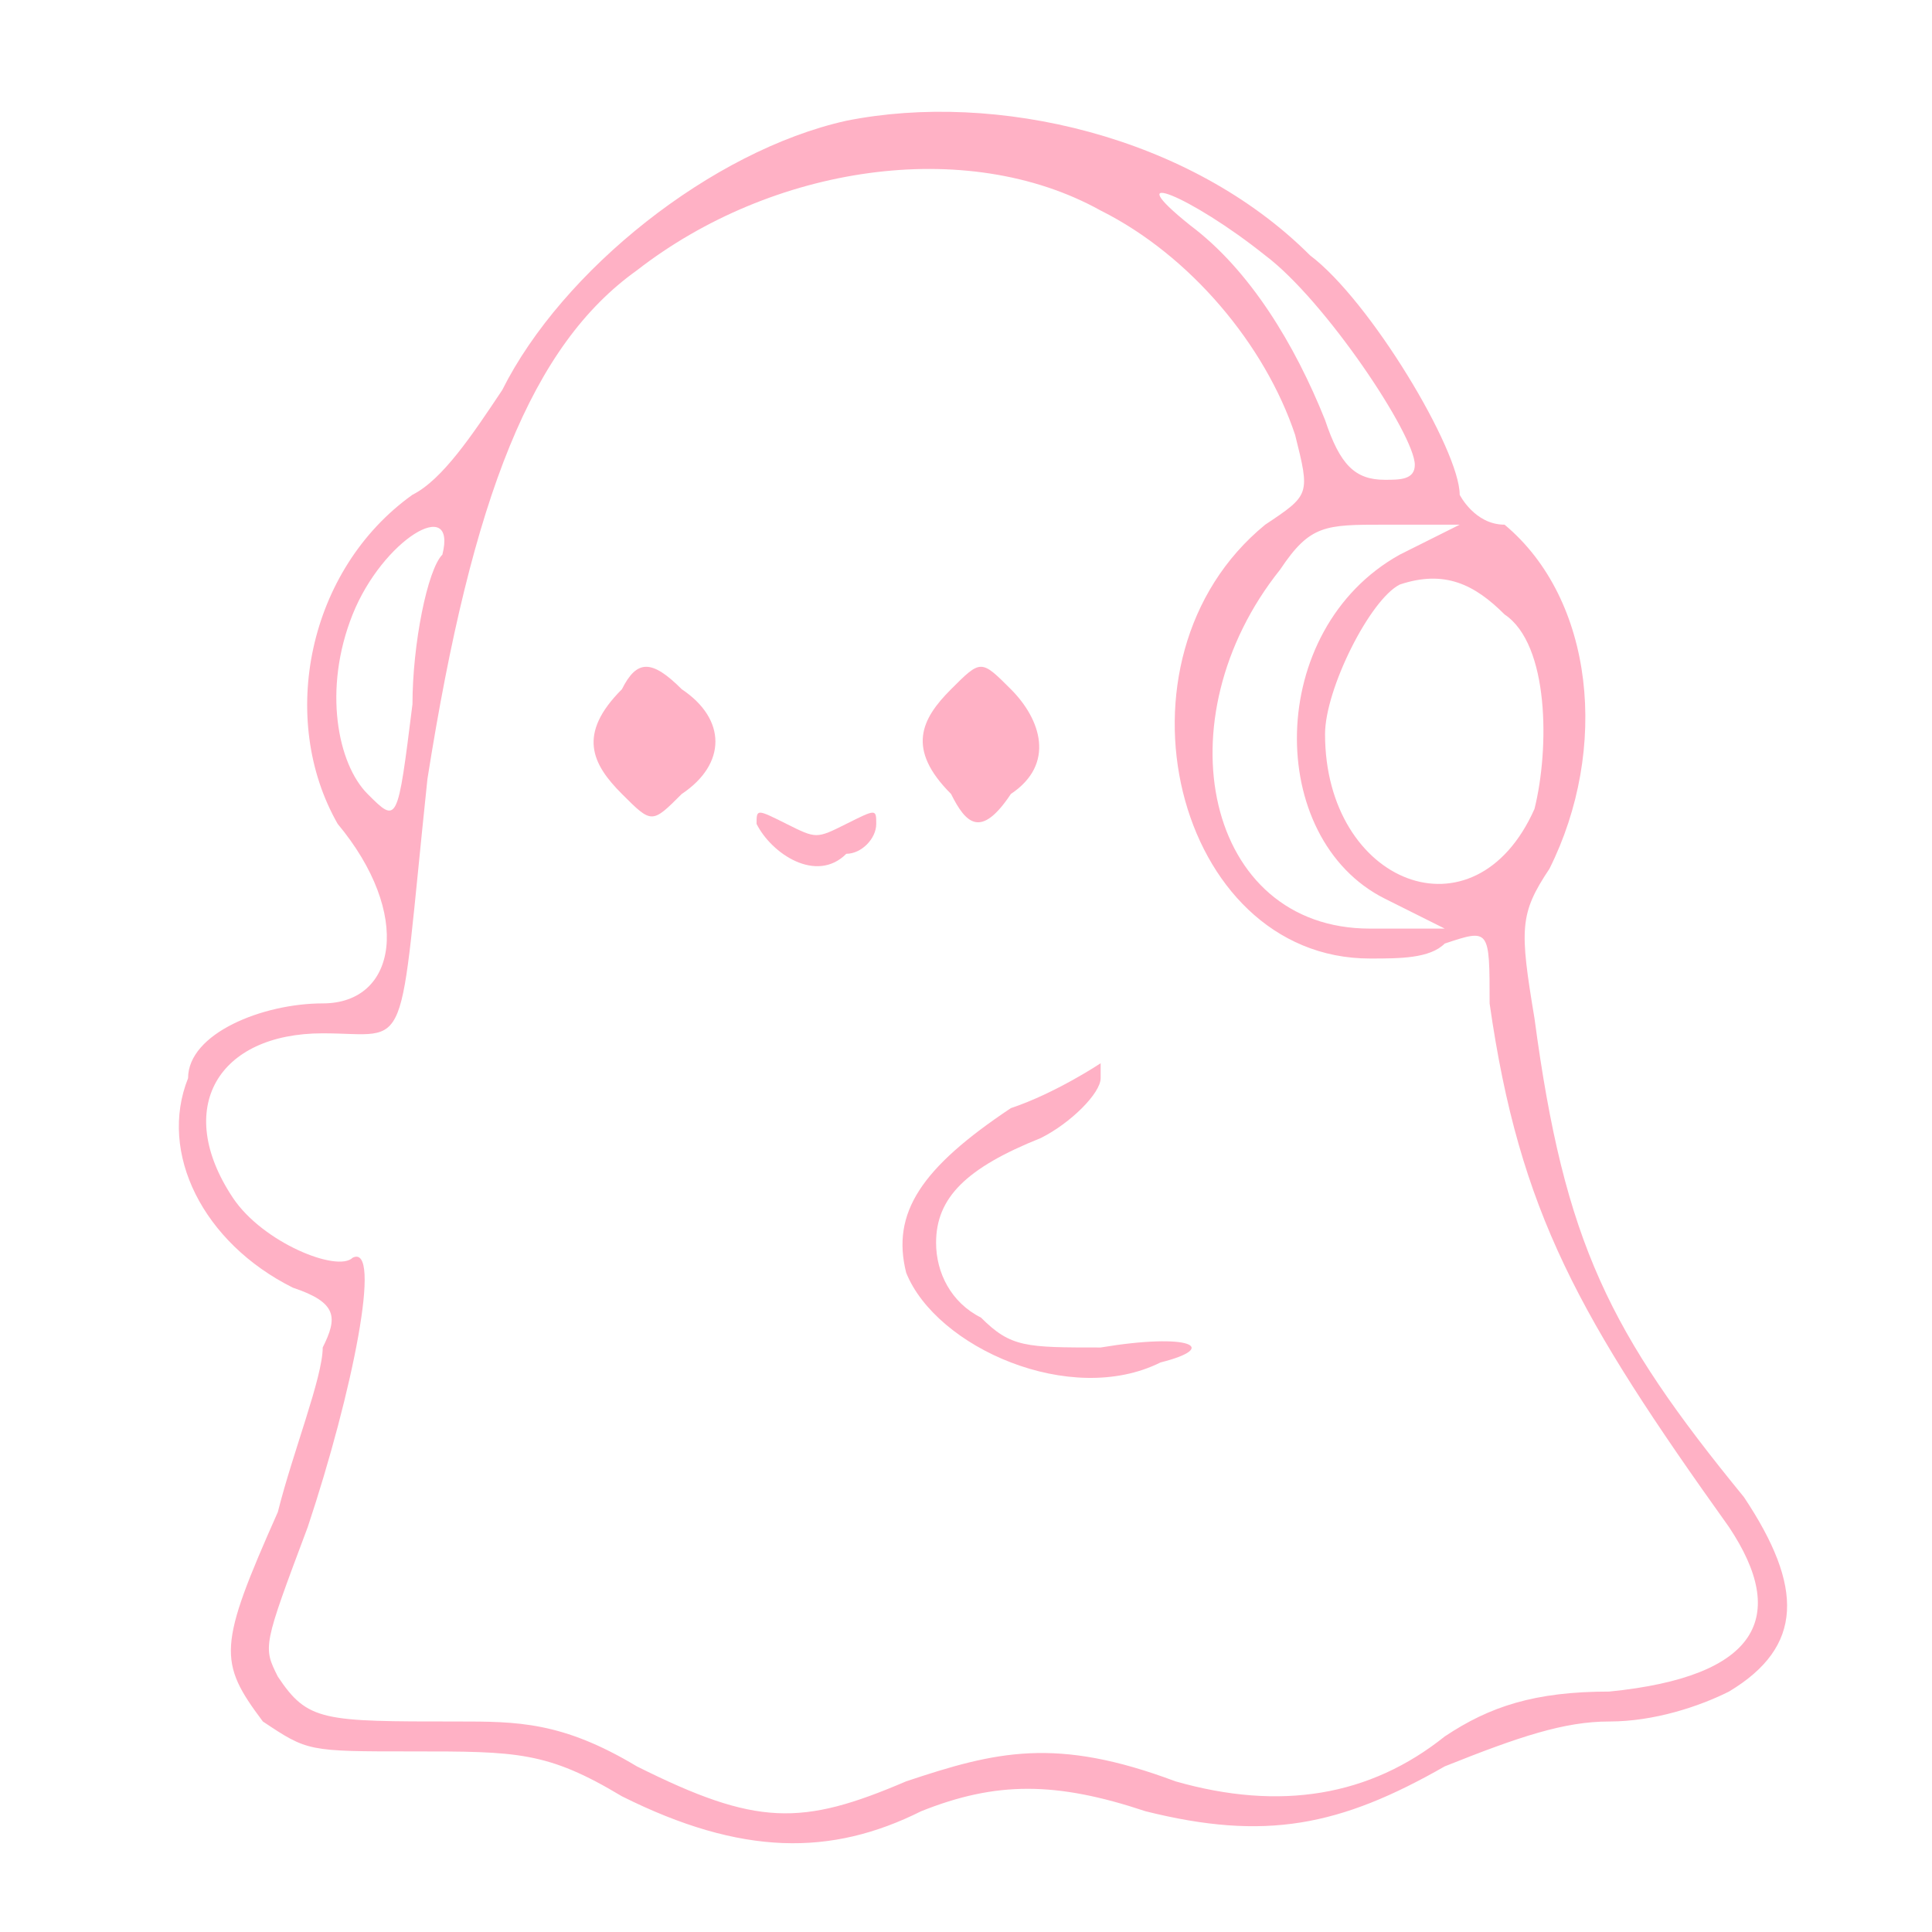
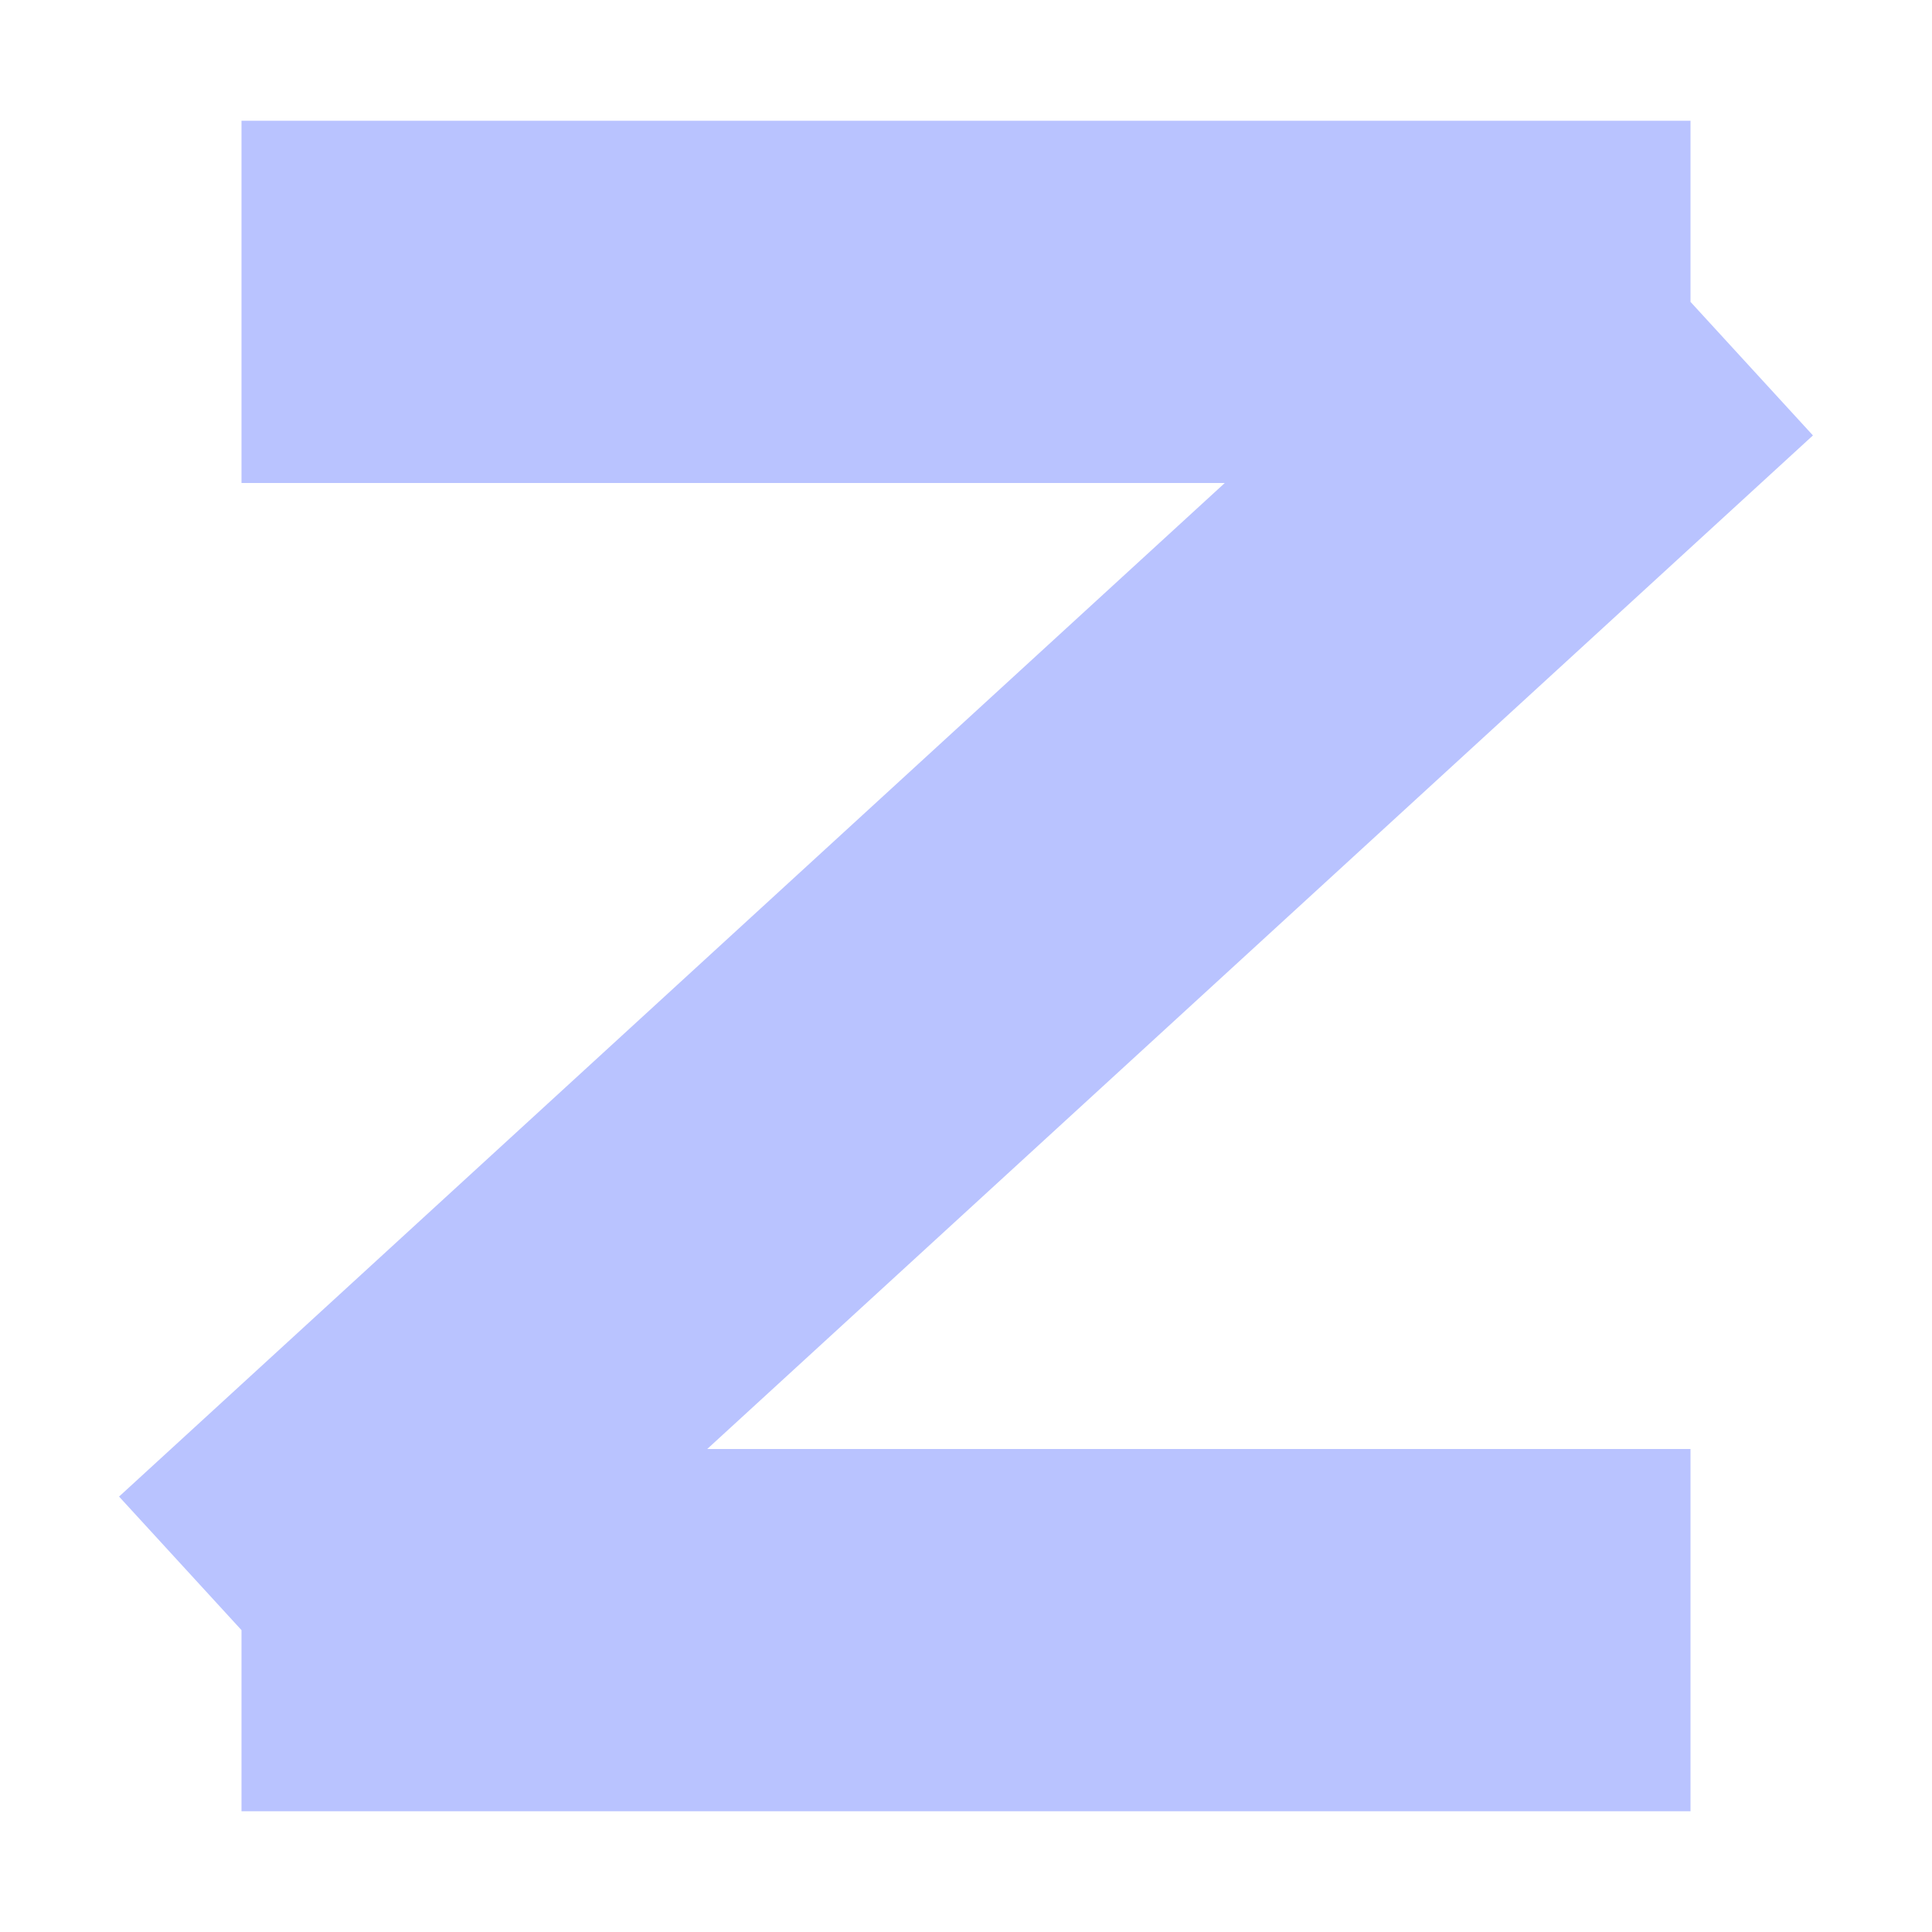
<svg xmlns="http://www.w3.org/2000/svg" id="zuno-symbolic" width="64" height="64" viewBox="0 0 16 16">
  <defs id="defs2">
-     <style id="current-color-scheme" type="text/css">.ColorScheme-Text {color:#ffb1c5} .ColorScheme-Highlight {color:#ffb1c5}</style>
+     <style id="current-color-scheme" type="text/css">.ColorScheme-Text {color:#b9c3ff} .ColorScheme-Highlight {color:#b9c3ff}</style>
  </defs>
-   <g class="ColorScheme-Text" transform="translate(0.19469 15.99118) scale(0.123894 -0.123894)">
-     <path style="fill:#ffb1c5;paint-order:fill markers stroke" d="M55 121 c-9 -2 -19 -10 -23 -18 -2 -3 -4 -6 -6 -7 -7 -5 -9 -15 -5 -22 5 -6 4 -12 -1 -12 -4 0 -9 -2 -9 -5 -2 -5 1 -11 7 -14 3 -1 3 -2 2 -4 0 -2 -2 -7 -3 -11 -4 -9 -4 -10 -1 -14 3 -2 3 -2 10 -2 7 0 9 0 14 -3 8 -4 14 -4 20 -1 5 2 9 2 15 0 8 -2 13 -1 20 3 5 2 8 3 11 3 3 0 6 1 8 2 5 3 5 7 1 13 -9 11 -12 17 -14 32 -1 6 -1 7 1 10 4 8 3 18 -3 23 -2 0 -3 2 -3 2 0 3 -6 13 -10 16 -8 8 -21 11 -31 9z m17 -6 c6 -3 11 -9 13 -15 1 -4 1 -4 -2 -6 -11 -9 -6 -29 7 -29 2 0 4 0 5 1 3 1 3 1 3 -4 2 -14 6 -21 16 -35 4 -6 2 -10 -8 -11 -5 0 -8 -1 -11 -3 -5 -4 -11 -5 -18 -3 -8 3 -12 2 -18 0 -7 -3 -10 -3 -18 1 -5 3 -8 3 -12 3 -9 0 -10 0 -12 3 -1 2 -1 2 2 10 3 9 5 19 3 18 -1 -1 -6 1 -8 4 -4 6 -1 11 6 11 6 0 5 -2 7 17 3 19 7 29 14 34 9 7 22 9 31 4z m11 -3 c4 -3 10 -12 10 -14 0 -1 -1 -1 -2 -1 -2 0 -3 1 -4 4 -2 5 -5 10 -9 13 -5 4 0 2 5 -2z m-55 -20 c-1 -1 -2 -6 -2 -10 -1 -8 -1 -8 -3 -6 -2 2 -3 7 -1 12 2 5 7 8 6 4z m64 0 c-9 -5 -9 -19 -1 -23 l4 -2 -5 0 c-11 0 -14 14 -6 24 2 3 3 3 7 3 l5 0 -4 -2z m7 -4 c3 -2 3 -9 2 -13 -4 -9 -14 -5 -14 5 0 3 3 9 5 10 3 1 5 0 7 -2z" />
-     <path style="fill:#ffb1c5;paint-order:fill markers stroke" d="M40 83 c-3 -3 -2 -5 0 -7 2 -2 2 -2 4 0 3 2 3 5 0 7 -2 2 -3 2 -4 0z" />
-     <path style="fill:#ffb1c5;paint-order:fill markers stroke" d="M62 83 c-2 -2 -3 -4 0 -7 1 -2 2 -3 4 0 3 2 2 5 0 7 -2 2 -2 2 -4 0z" />
-     <path style="fill:#ffb1c5;paint-order:fill markers stroke" d="M49 74 c1 -2 4 -4 6 -2 1 0 2 1 2 2 0 1 0 1 -2 0 -2 -1 -2 -1 -4 0 -2 1 -2 1 -2 0z" />
-     <path style="fill:#ffb1c5;paint-order:fill markers stroke" d="M66 55 c-6 -4 -8 -7 -7 -11 2 -5 11 -9 17 -6 4 1 2 2 -4 1 -5 0 -6 0 -8 2 -2 1 -3 3 -3 5 0 3 2 5 7 7 2 1 4 3 4 4 0 0 0 1 0 1 0 0 -3 -2 -6 -3z" />
+   <g class="ColorScheme-Text">
+     <path style="fill:#b9c3ff;paint-order:fill markers stroke" d="M2 1 H14 V4 H2 Z M15.014 3.606 L3.014 14.606 L0.986 12.394 L12.986 1.394 Z M2 12 H14 V15 H2 Z" />
  </g>
</svg>
